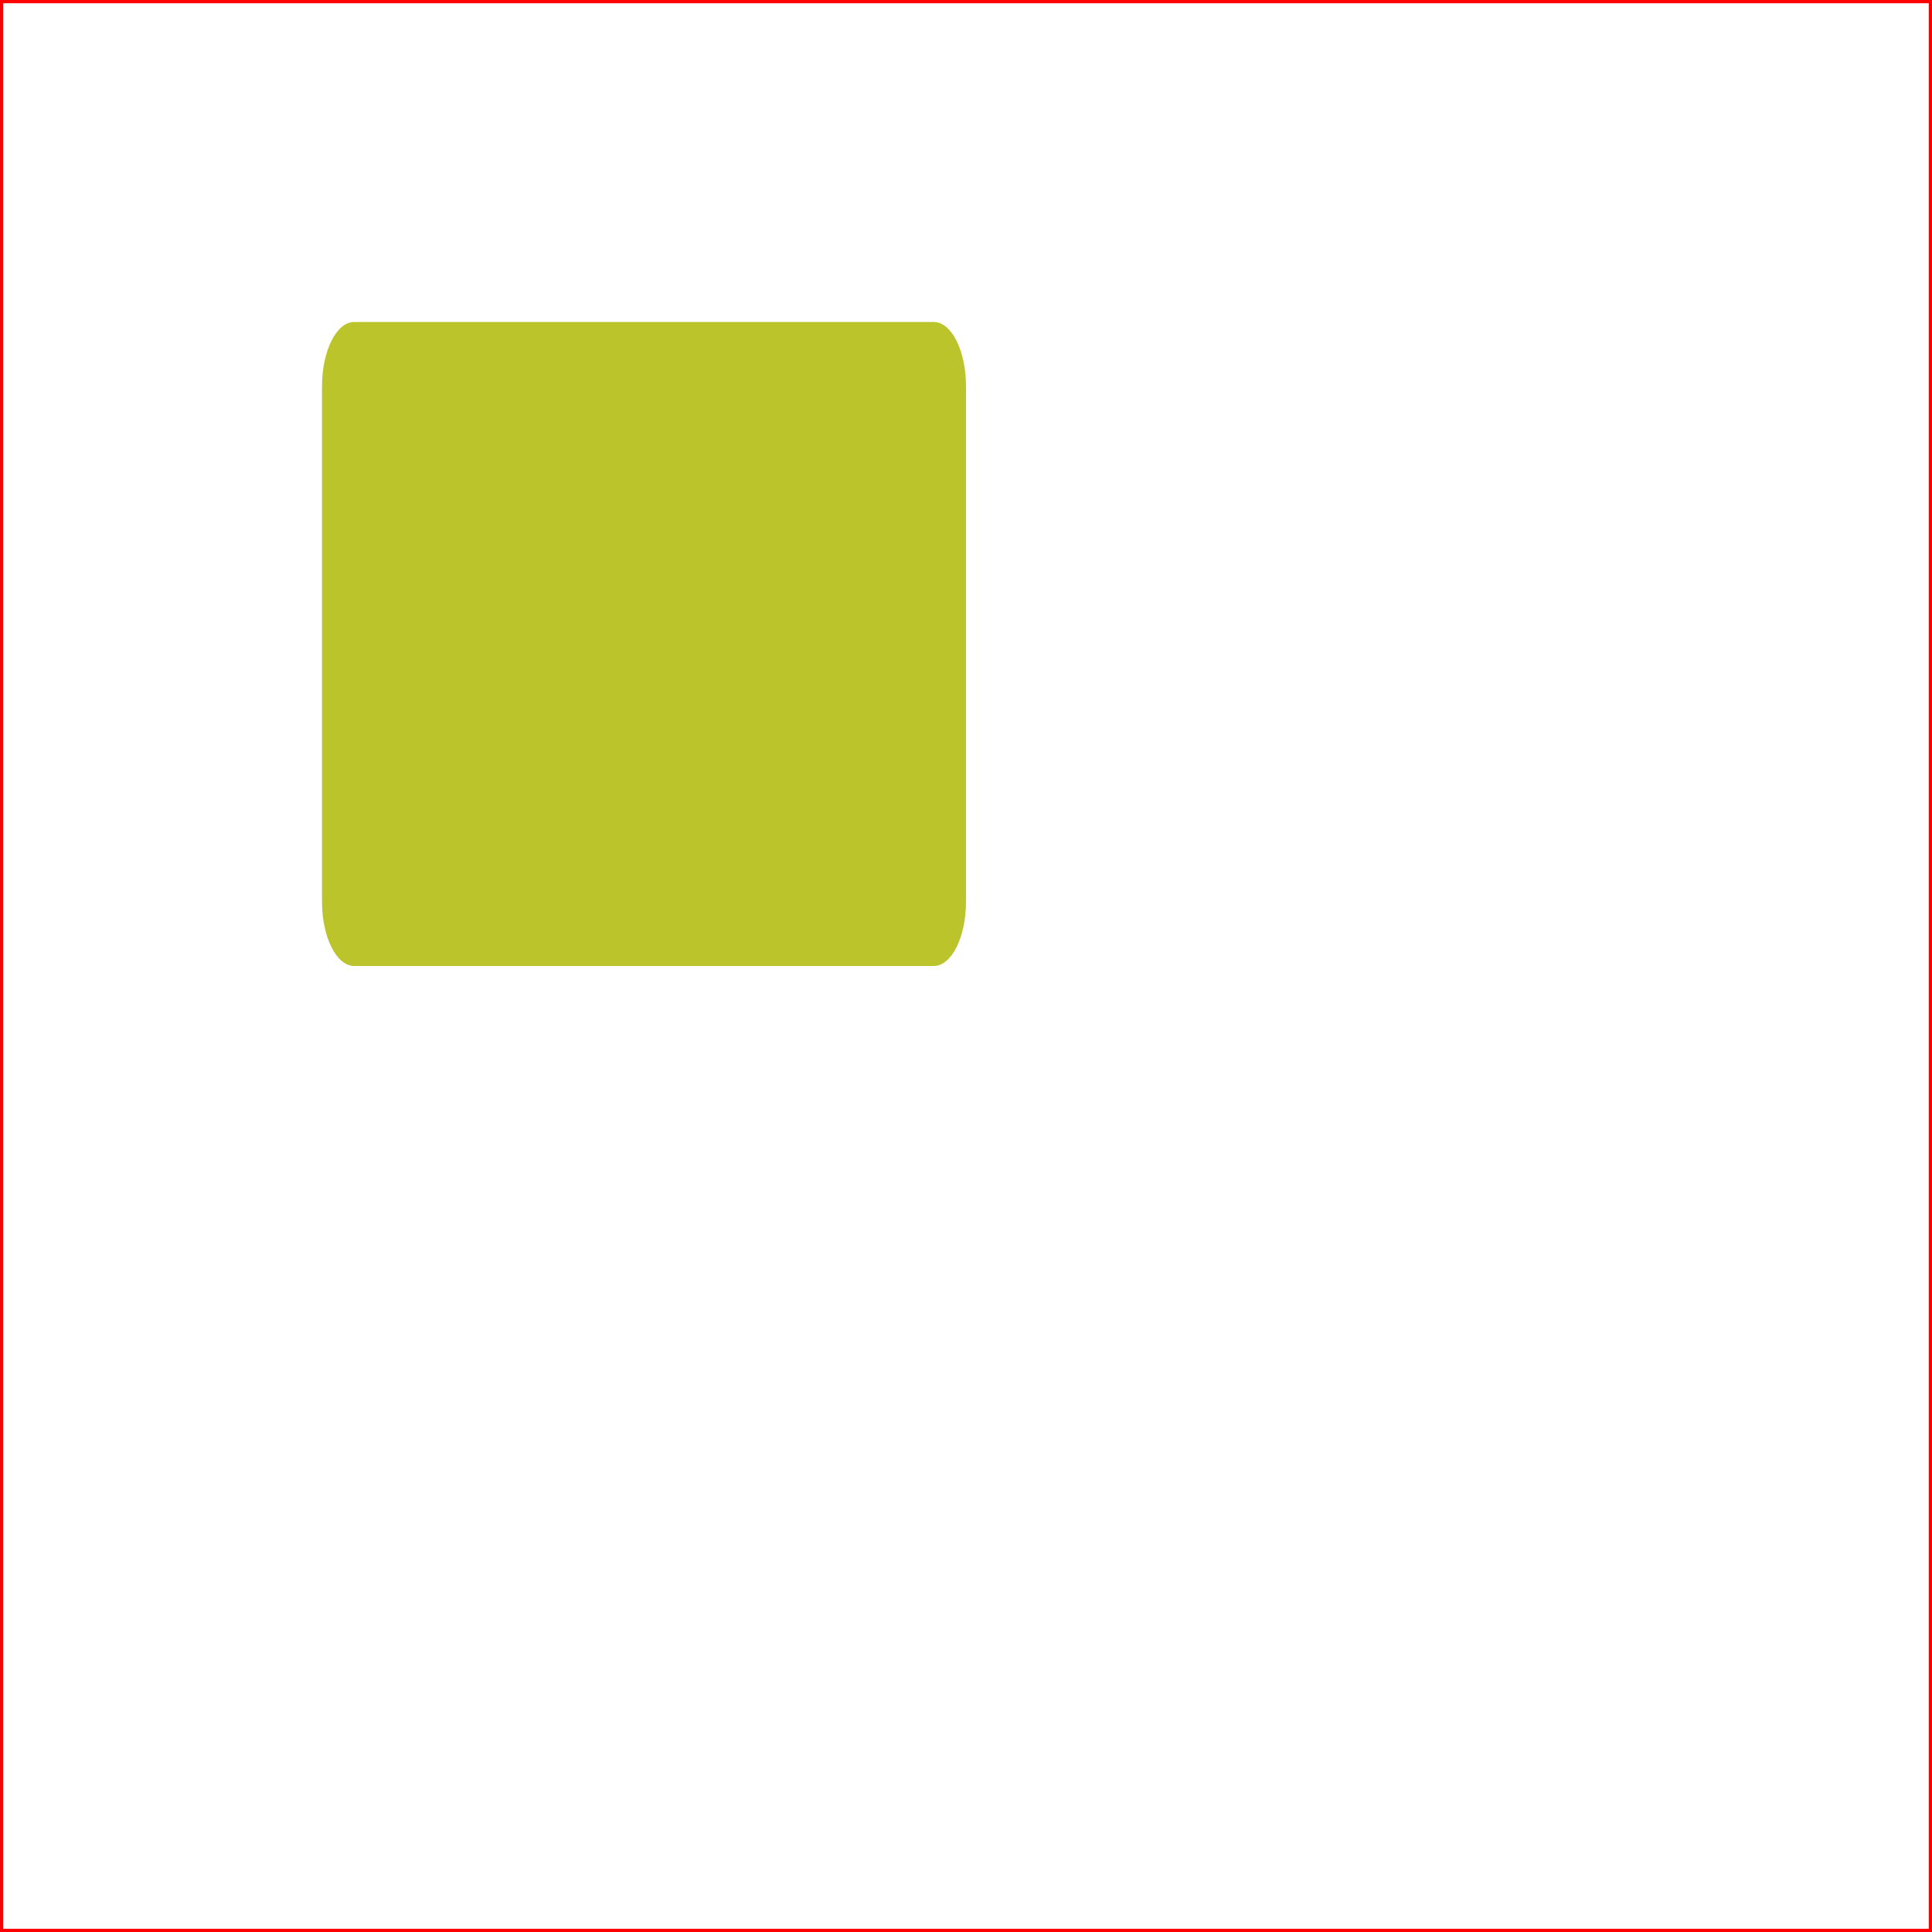
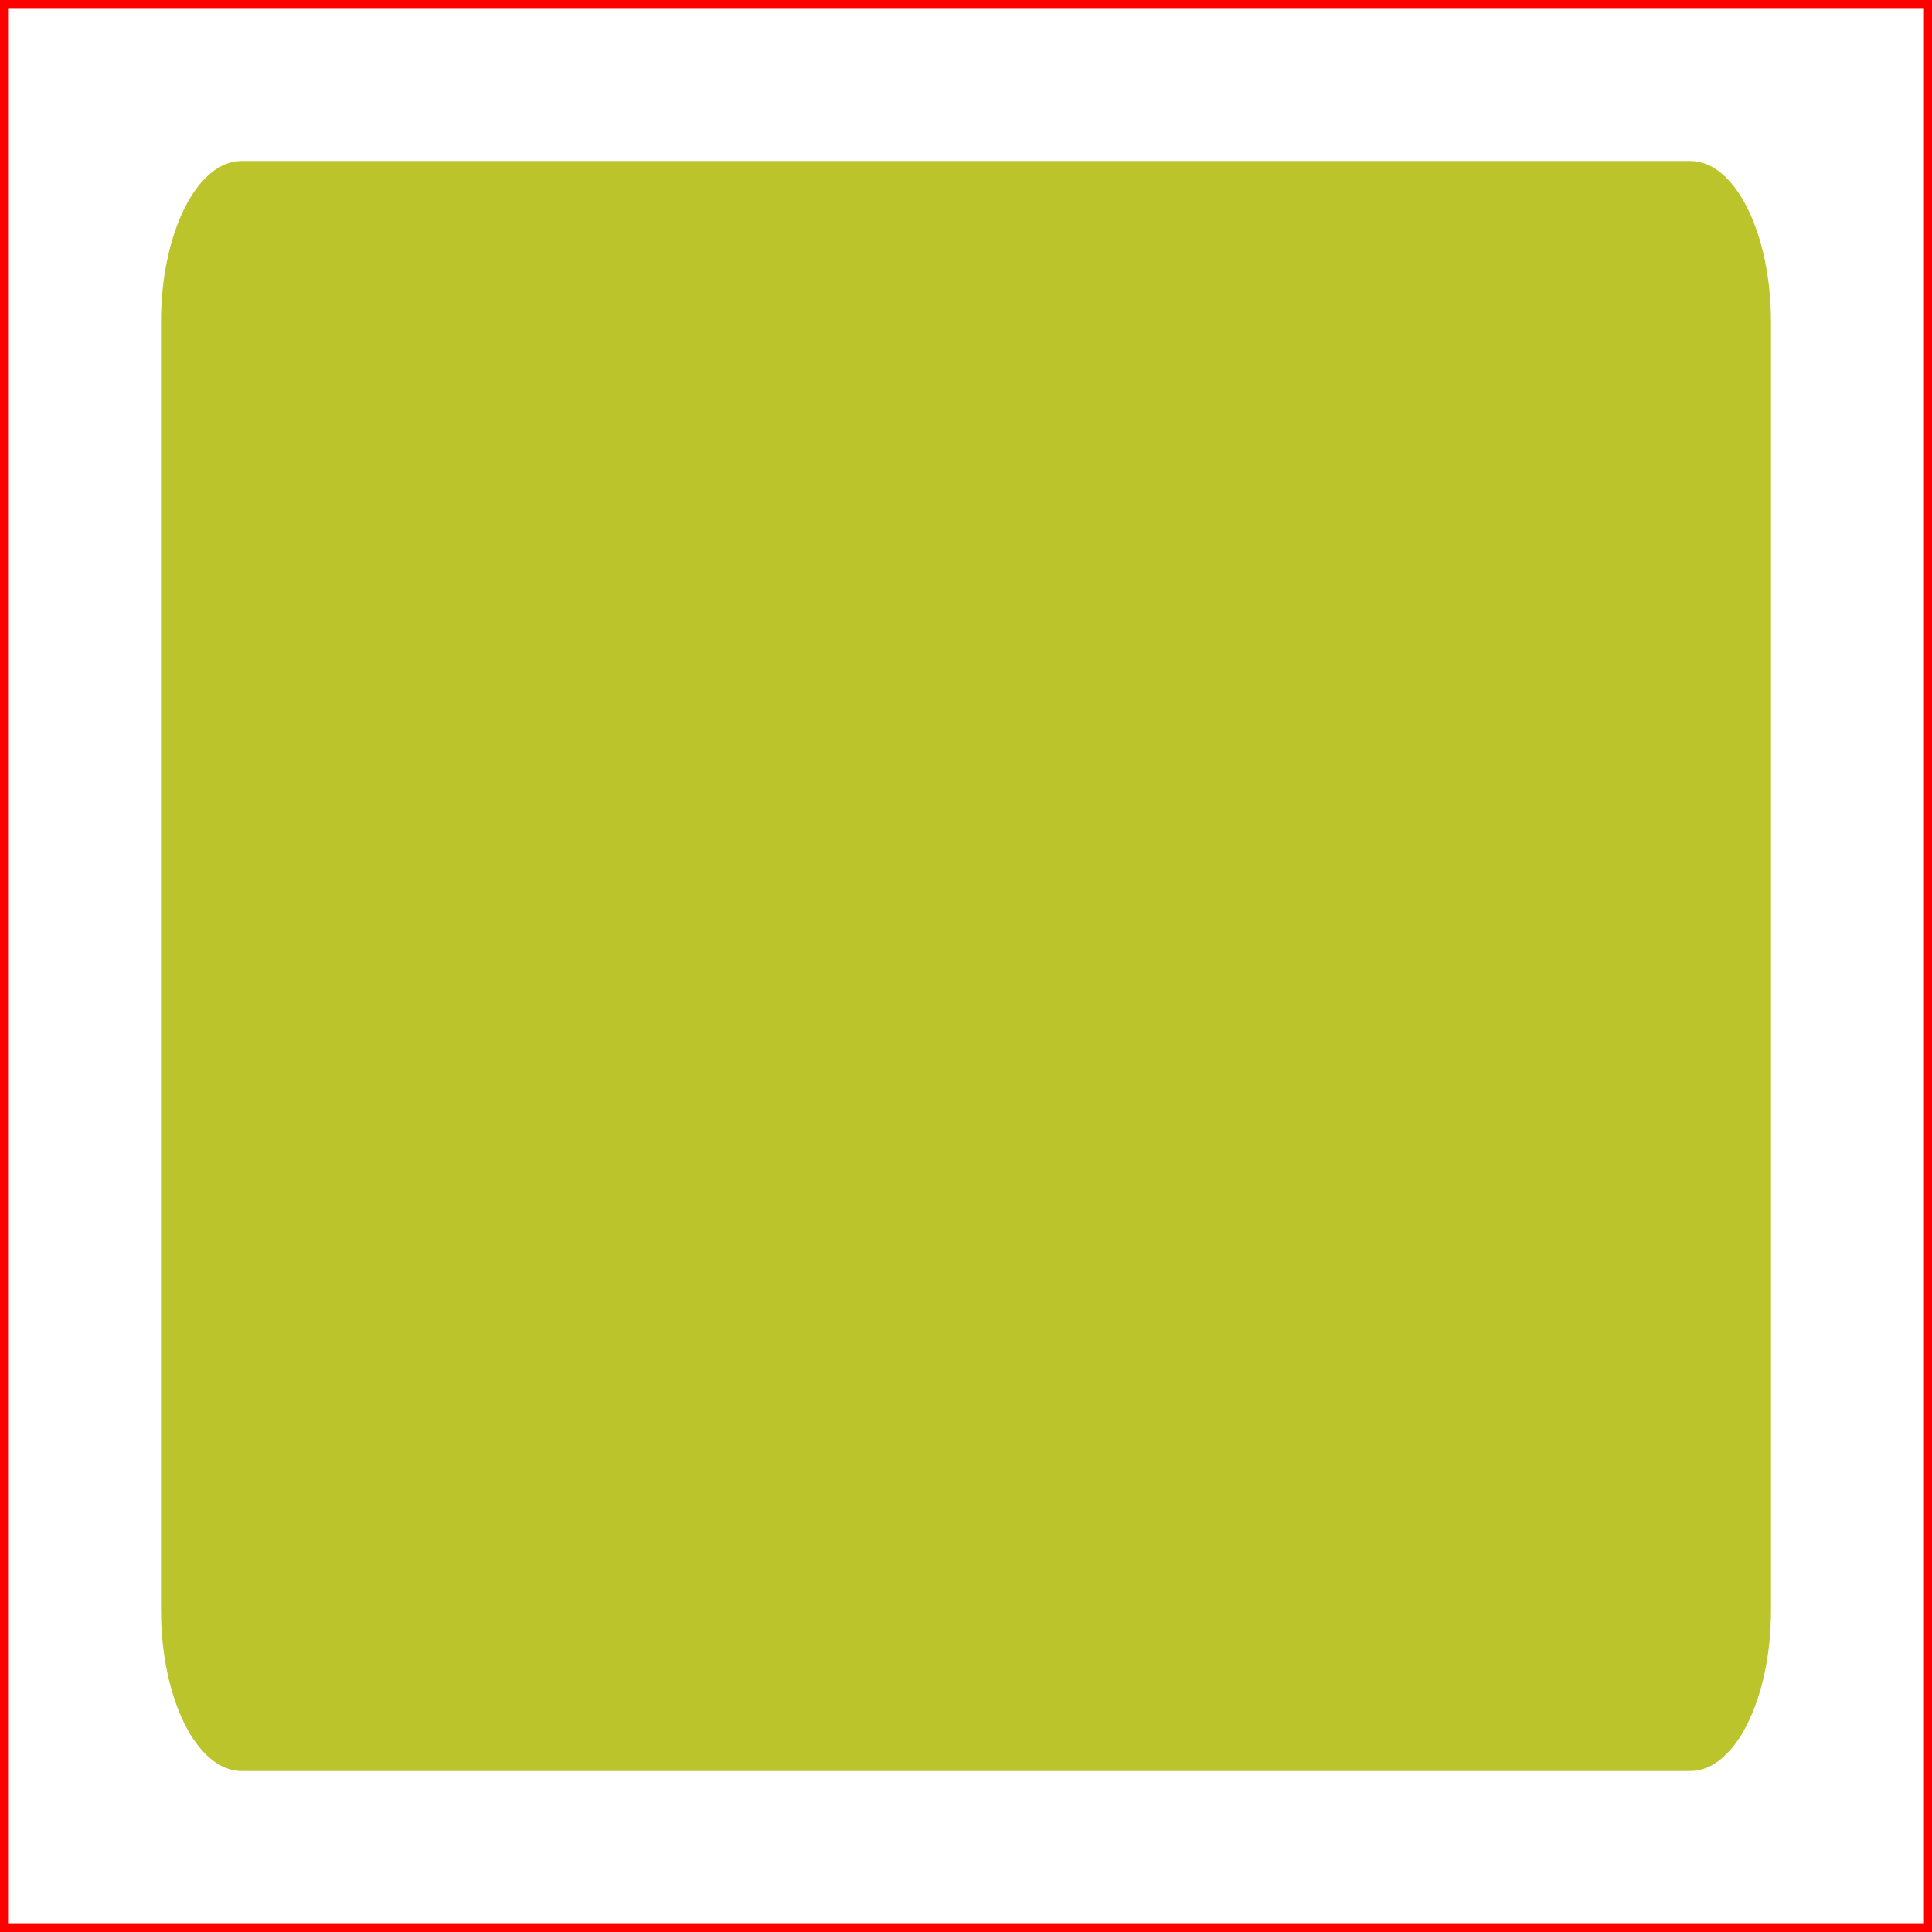
- <svg xmlns="http://www.w3.org/2000/svg" version="1.1" width="300" height="300">
-   <rect width="300" height="300" stroke-width="1" stroke="red" fill="white" />
-   <rect width="100" height="100" fill="#BBC42A" x="50" y="50" rx="5" ry="10" />
+ <svg xmlns="http://www.w3.org/2000/svg" version="1.1" width="120" height="120">
+   <rect width="120" height="120" stroke-width="1" stroke="red" fill="white" />
+   <rect width="100" height="100" fill="#BBC42A" x="10" y="10" rx="5" ry="10" />
</svg>
